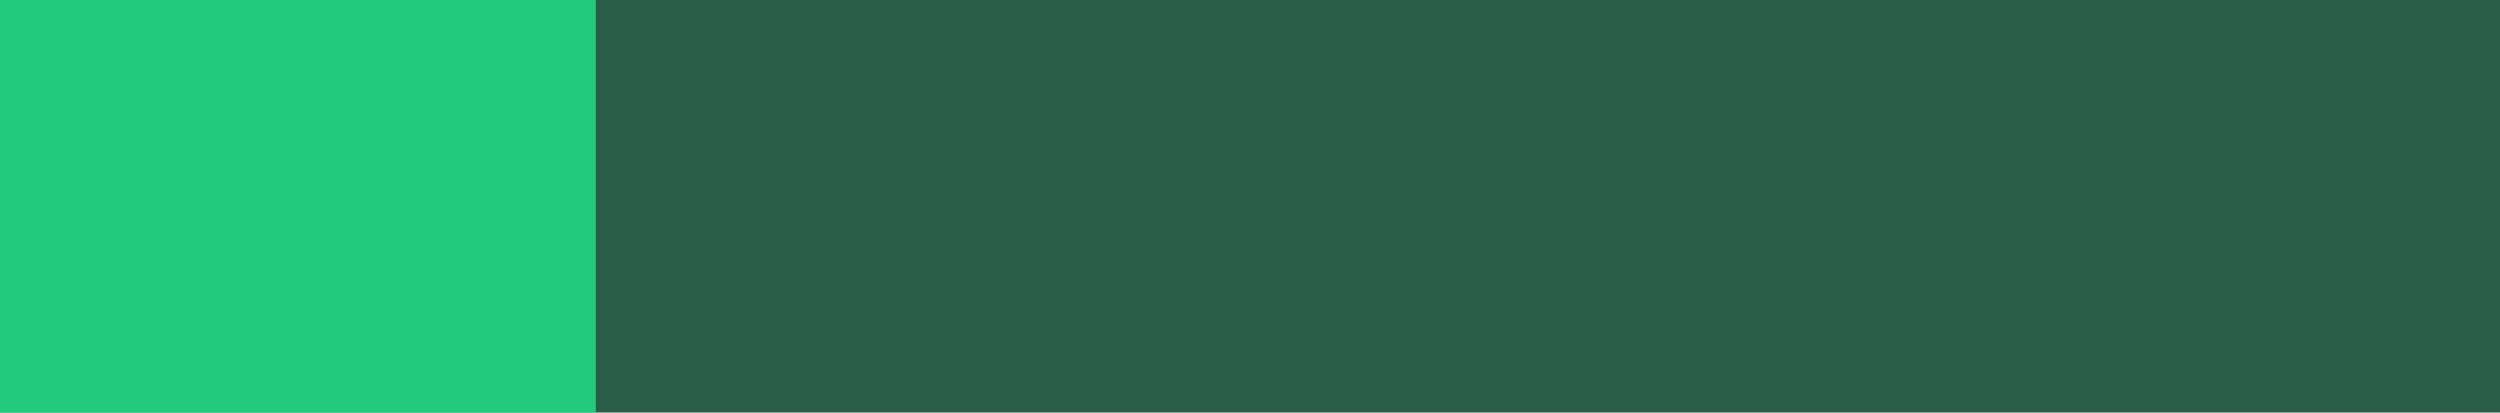
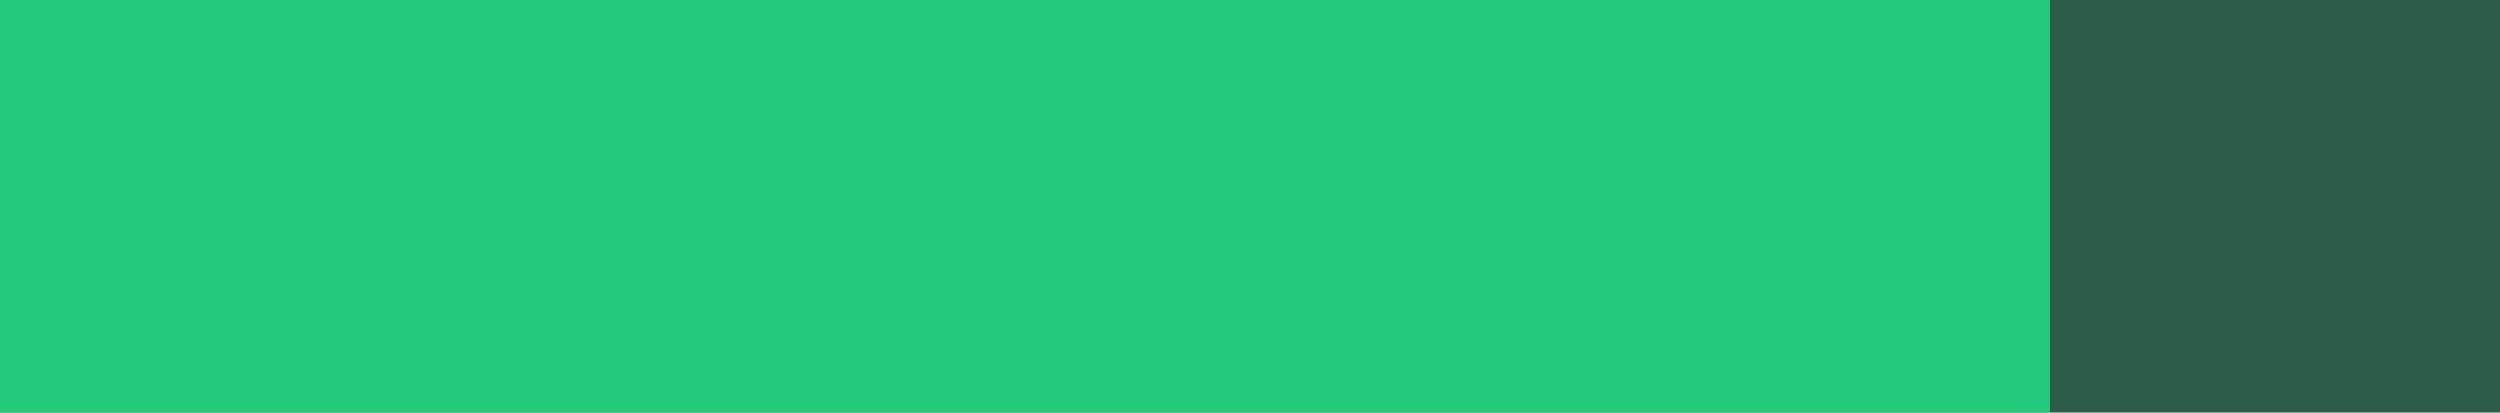
<svg xmlns="http://www.w3.org/2000/svg" width="600" height="99" viewBox="0 0 600 99" fill="none">
  <path d="M0 0H600V99C365.685 99 234.315 99 0 99V0Z" fill="#215540" fill-opacity="0.95" />
-   <path d="M0 0H143V99C87.155 99 55.845 99 0 99V0Z" fill="#21E68A" fill-opacity="0.79" />
+   <path d="M0 0H492V99C299.862 99 192.138 99 0 99V0Z" fill="#21E68A" fill-opacity="0.79" />
</svg>
